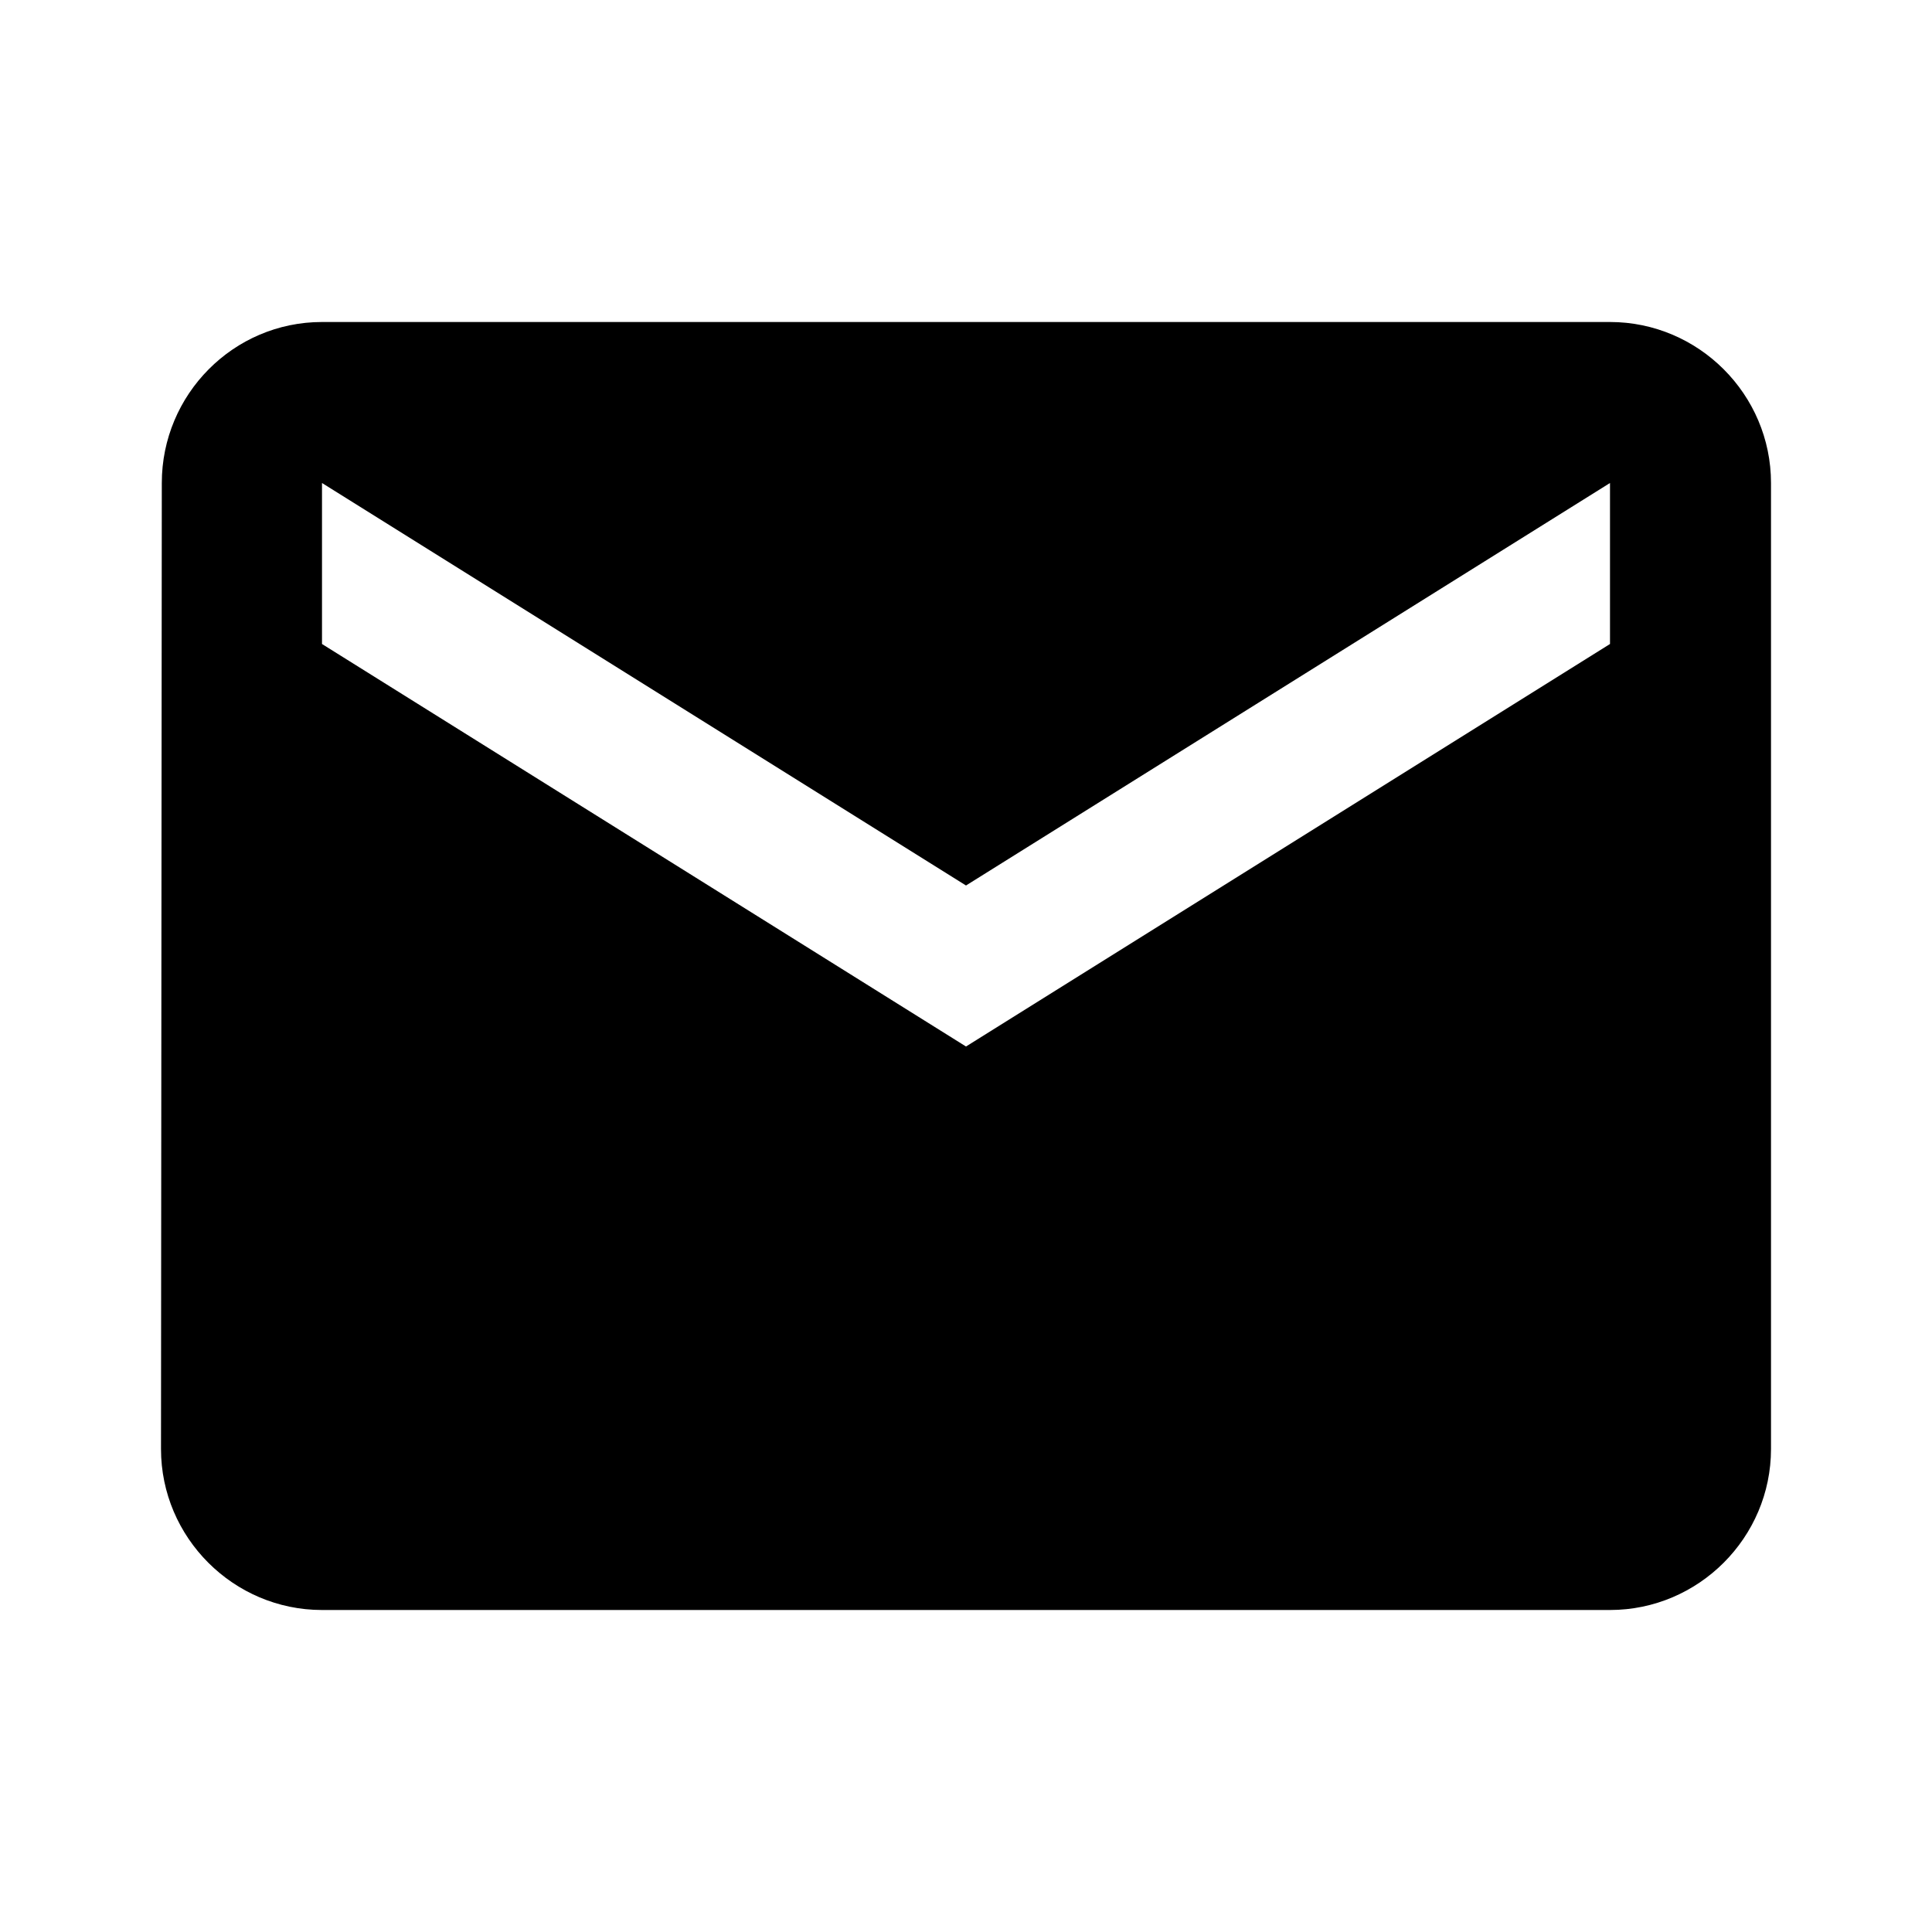
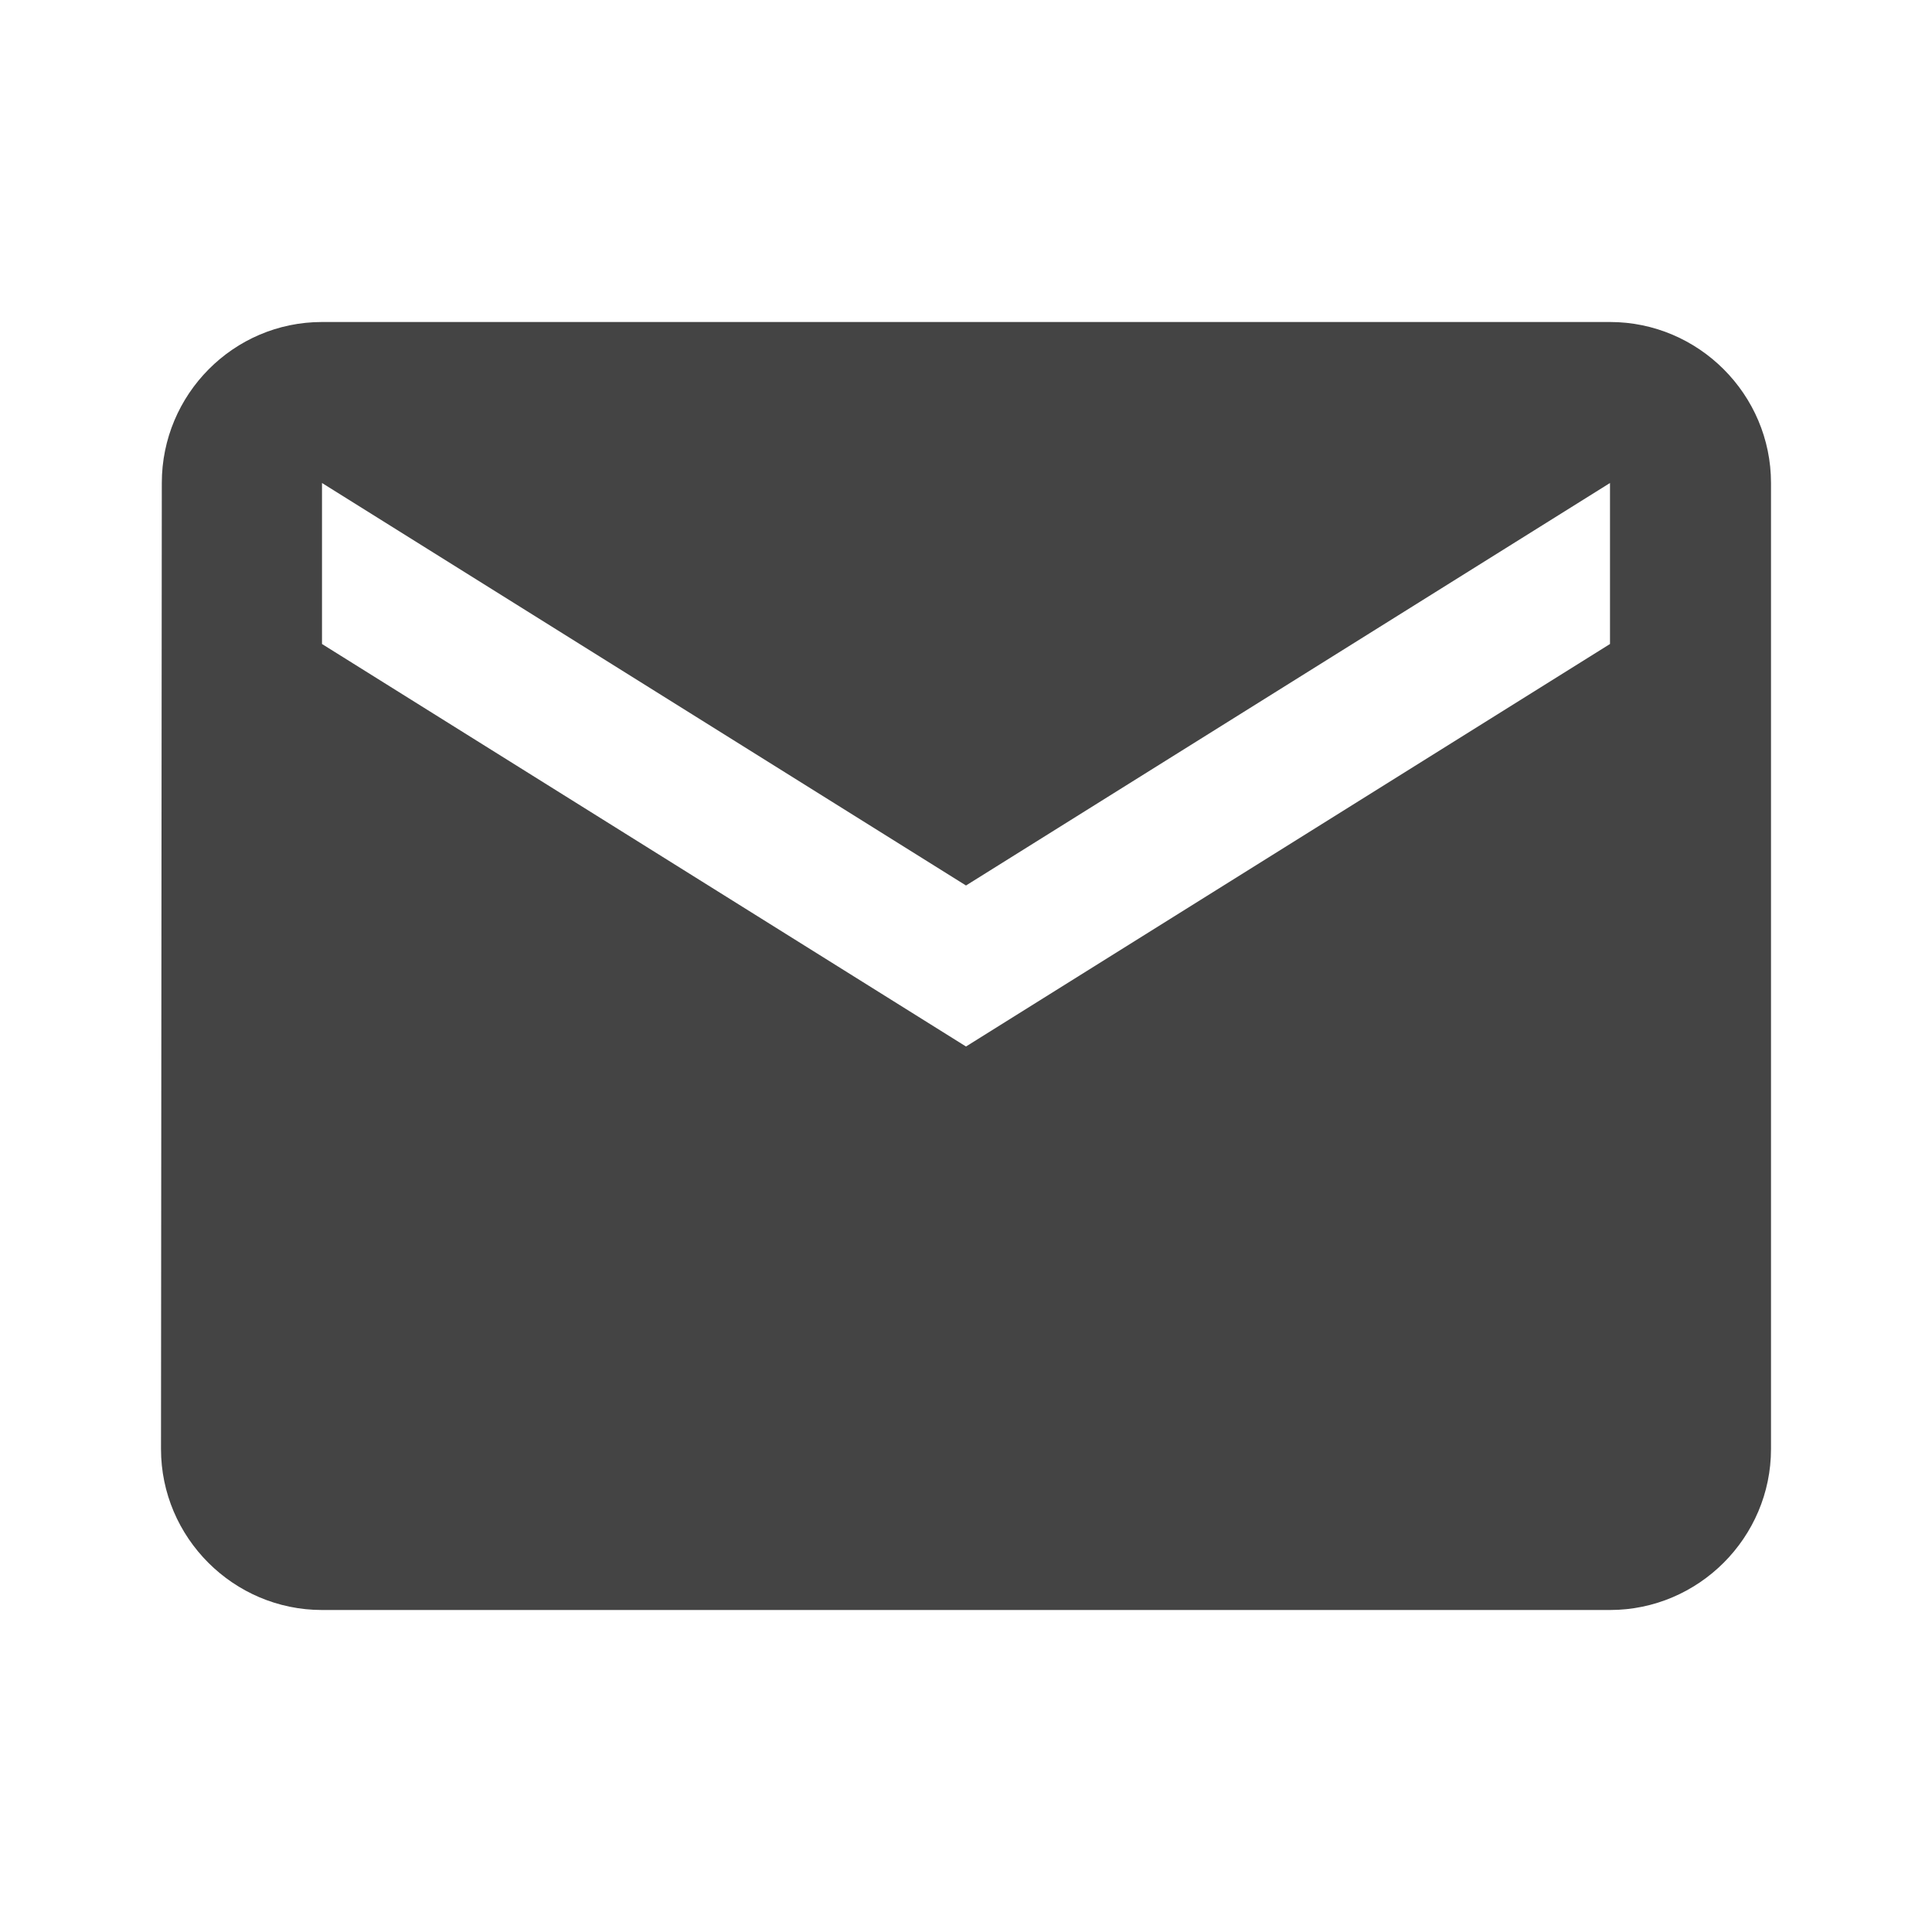
- <svg xmlns="http://www.w3.org/2000/svg" height="24" viewBox="0 0 24 24" width="24">
+ <svg xmlns="http://www.w3.org/2000/svg" height="24" viewBox="0 0 24 24" width="24" fill="#444">
  <path d="M0 0h24v24H0z" fill="none" />
  <path d="M20 4H4c-1.1 0-1.99.9-1.99 2L2 18c0 1.1.9 2 2 2h16c1.1 0 2-.9 2-2V6c0-1.1-.9-2-2-2zm0 4l-8 5-8-5V6l8 5 8-5v2z" />
</svg>
